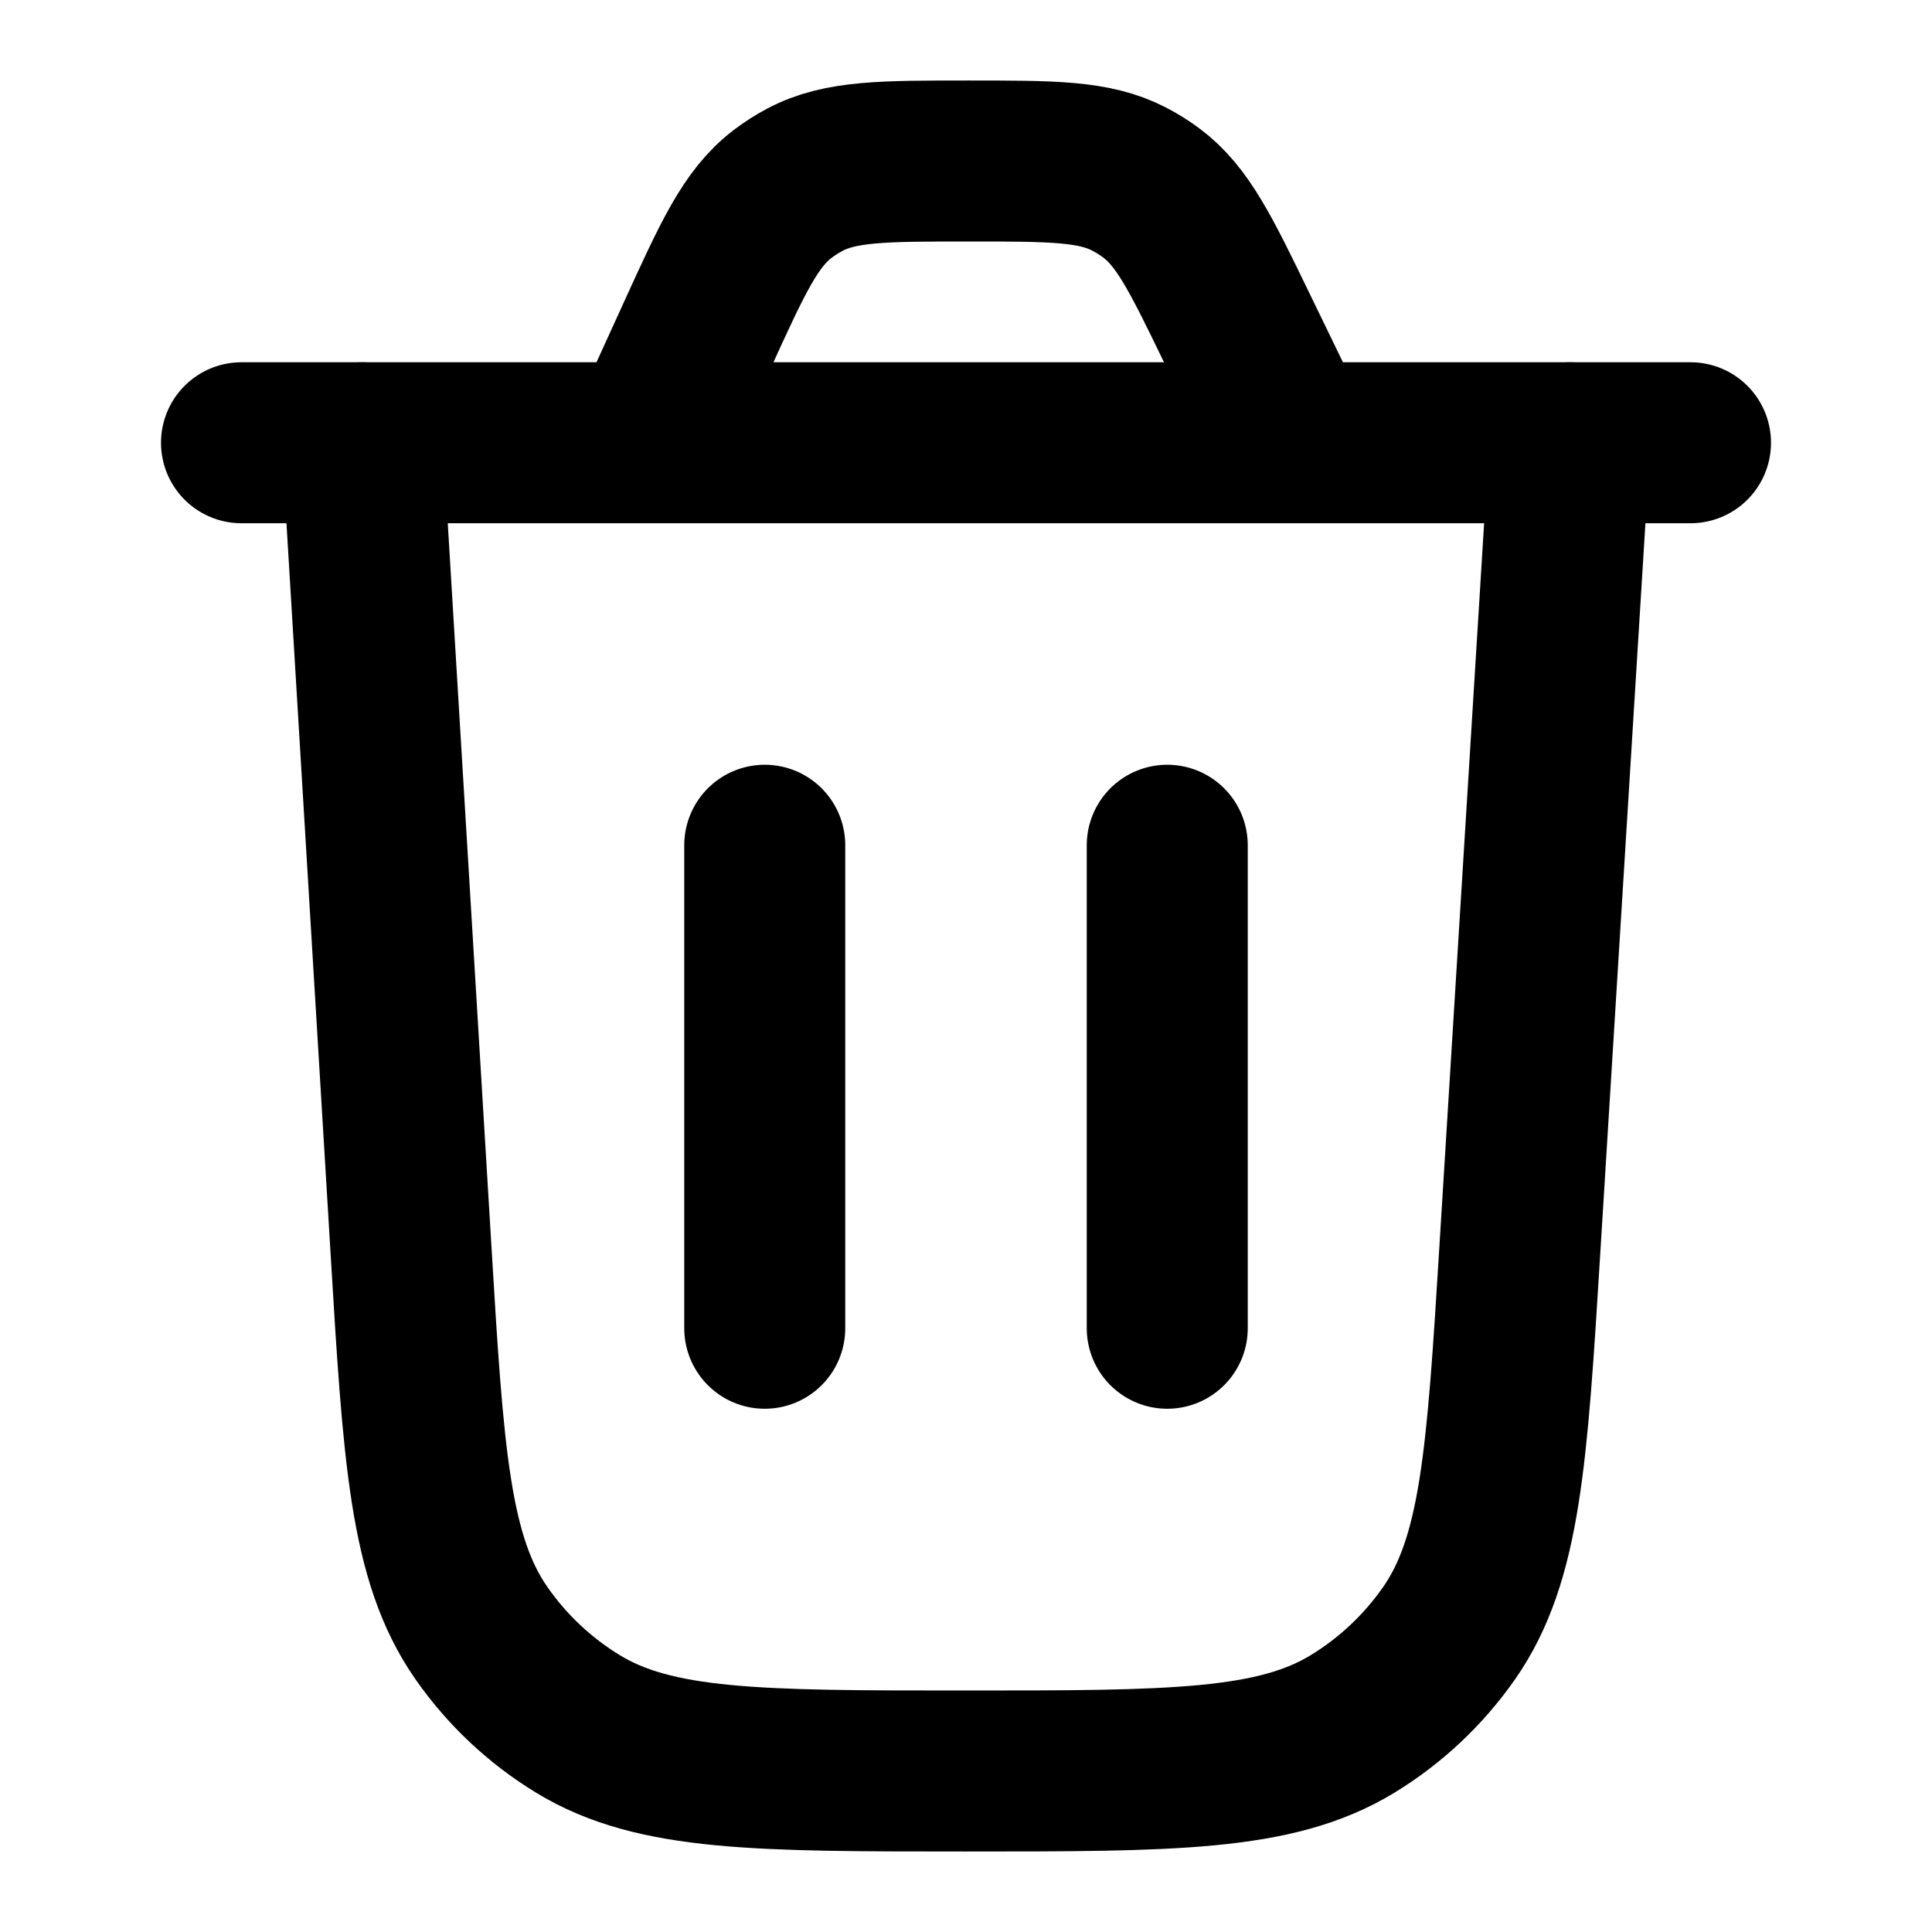
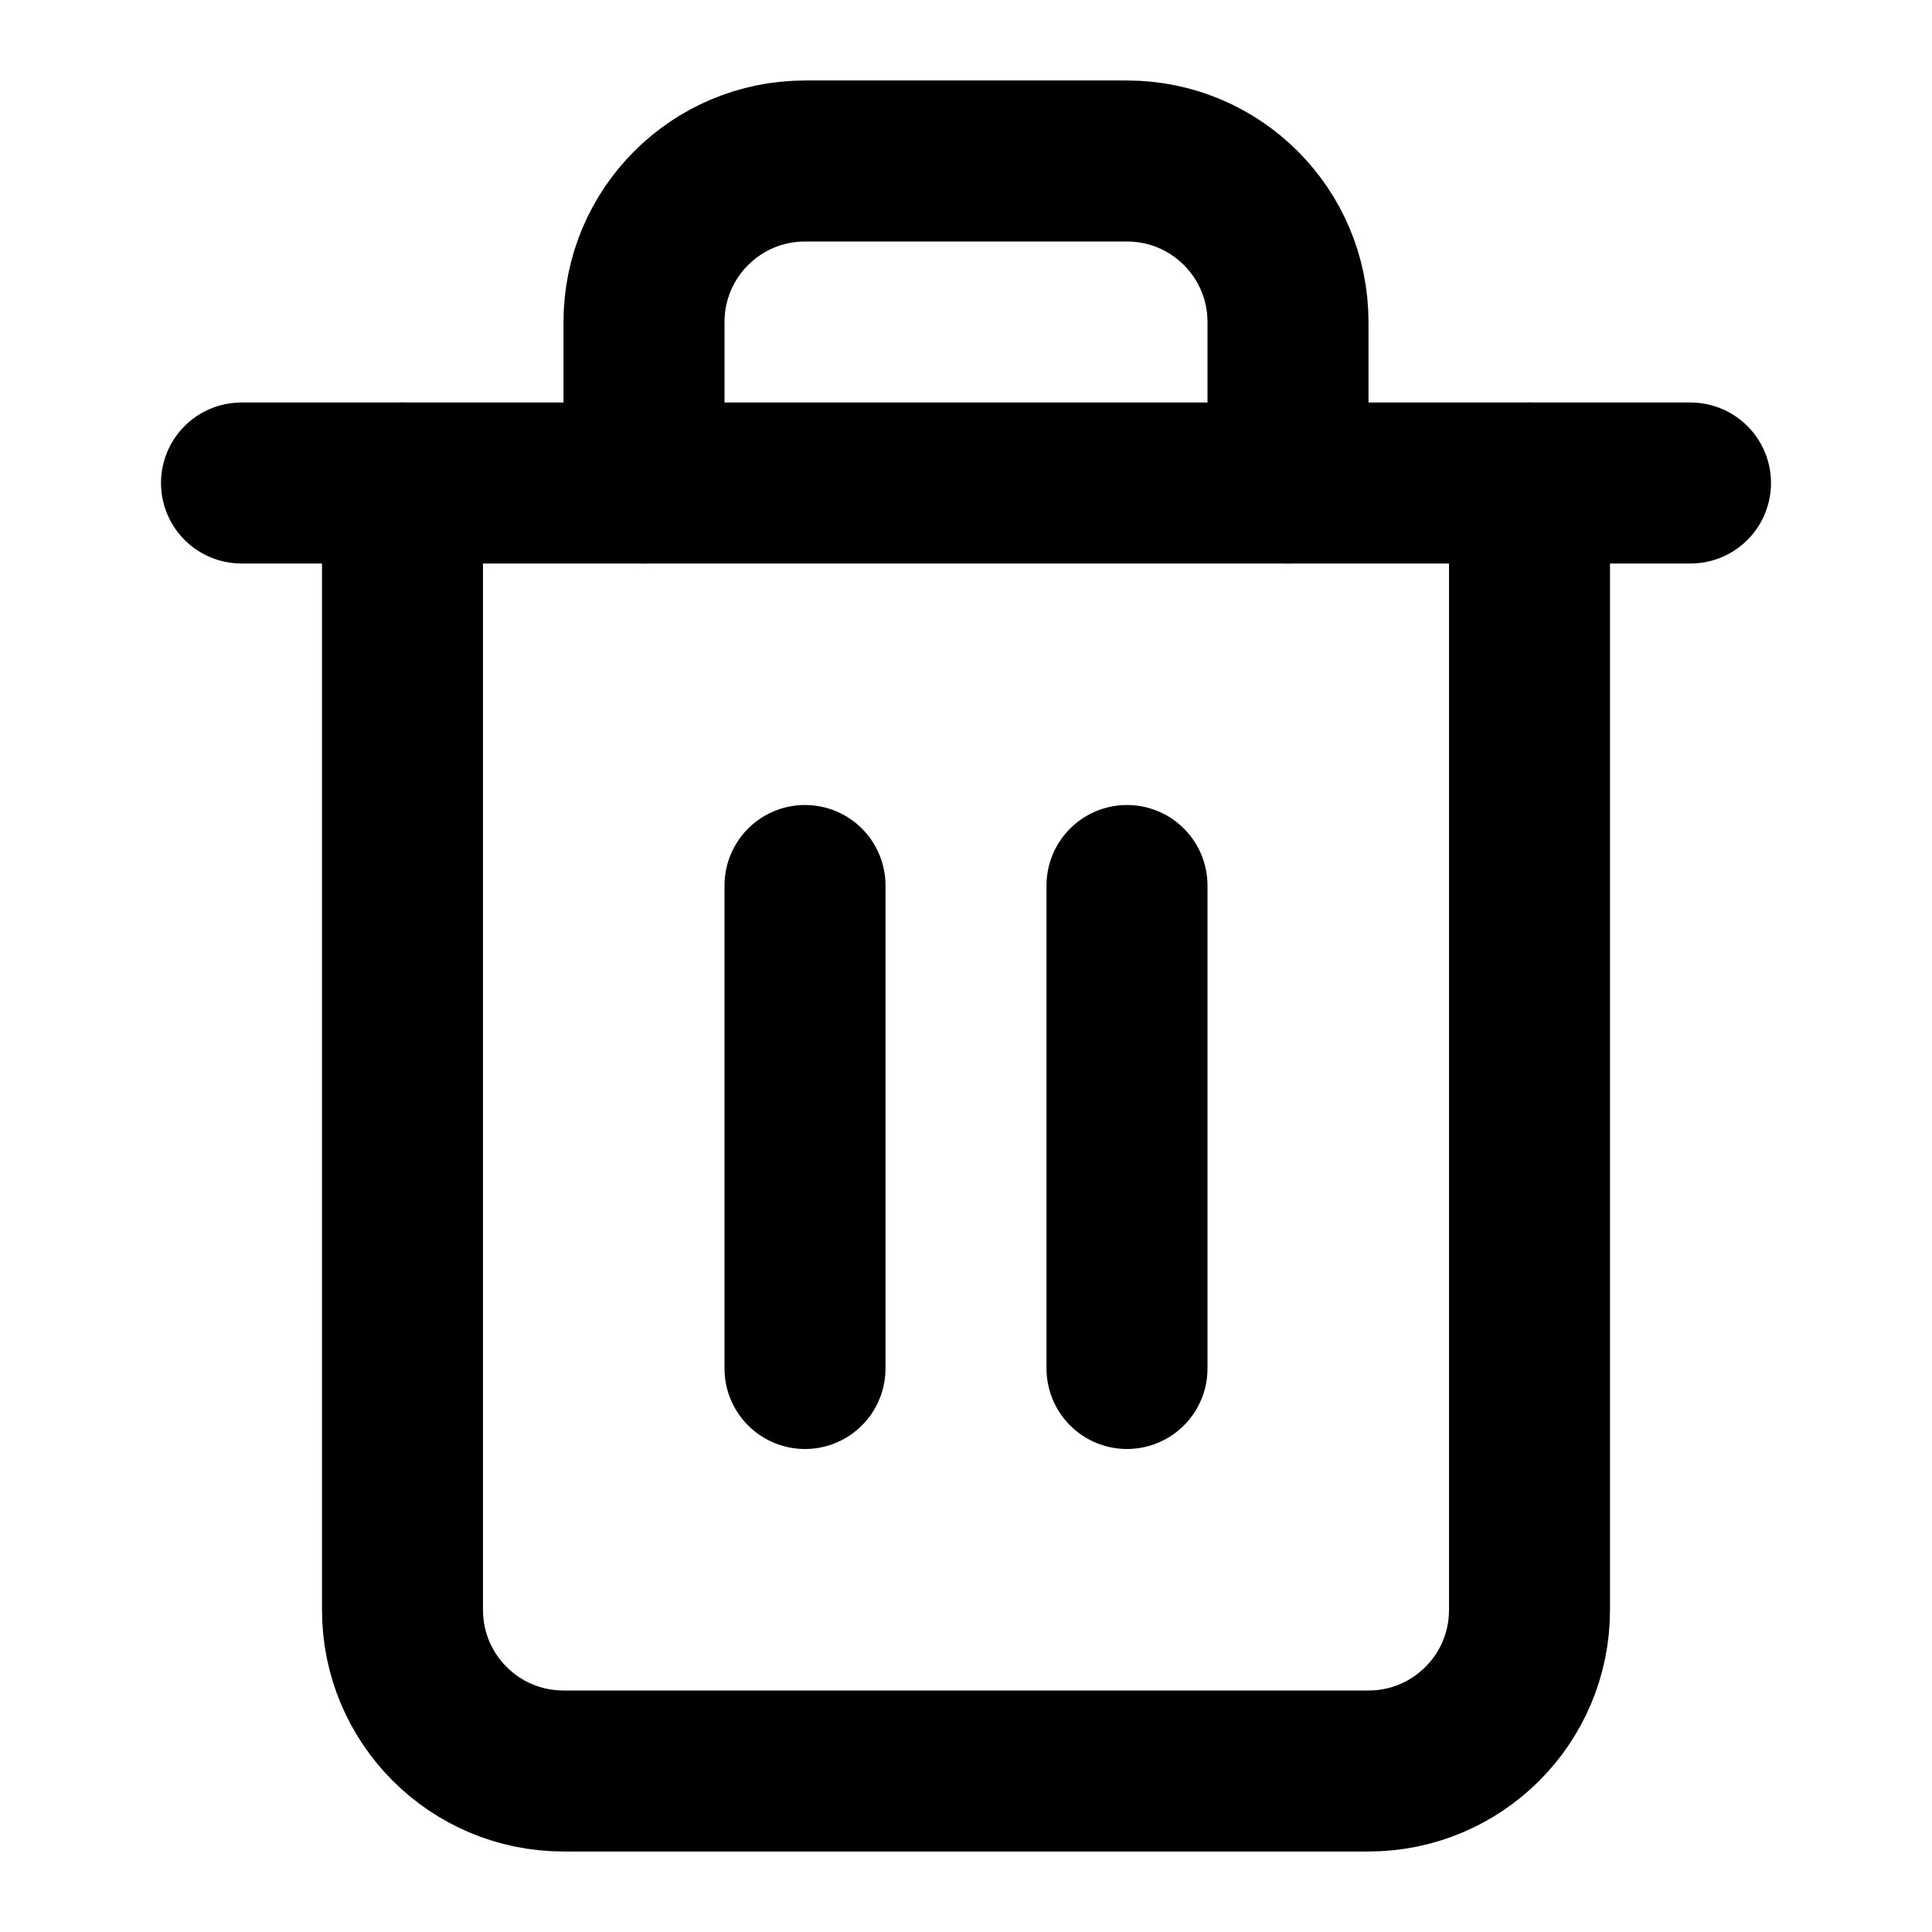
- <svg xmlns="http://www.w3.org/2000/svg" viewBox="0 0 24 24" fill="none">
-   <path d="M19.5 5.5L18.88 15.525C18.722 18.086 18.643 19.367 18.001 20.288C17.683 20.743 17.275 21.127 16.801 21.416C15.842 22 14.559 22 11.993 22C9.423 22 8.138 22 7.179 21.415C6.705 21.126 6.296 20.741 5.979 20.285C5.337 19.363 5.259 18.08 5.105 15.515L4.5 5.5" stroke="#000000" stroke-linecap="round" stroke-width="2" />
-   <path d="M3 5.5H21M16.056 5.5L15.373 4.092C14.92 3.156 14.693 2.689 14.302 2.397C14.215 2.332 14.123 2.275 14.027 2.225C13.594 2 13.074 2 12.034 2C10.969 2 10.436 2 9.996 2.234C9.898 2.286 9.805 2.346 9.717 2.413C9.322 2.717 9.101 3.202 8.659 4.171L8.053 5.5" stroke="#000000" stroke-linecap="round" stroke-width="2" />
-   <path d="M9.5 16.5L9.5 10.5" stroke="#000000" stroke-linecap="round" stroke-width="2" />
-   <path d="M14.5 16.5L14.5 10.5" stroke="#000000" stroke-linecap="round" stroke-width="2" />
+ <svg xmlns="http://www.w3.org/2000/svg" viewBox="0 0 24 24" fill="none" stroke="#000000" stroke-width="2" stroke-linecap="round" stroke-linejoin="round">
+   <path d="M10 11v6" />
+   <path d="M14 11v6" />
+   <path d="M19 6v14a2 2 0 0 1-2 2H7a2 2 0 0 1-2-2V6" />
+   <path d="M3 6h18" />
+   <path d="M8 6V4a2 2 0 0 1 2-2h4a2 2 0 0 1 2 2v2" />
</svg>
